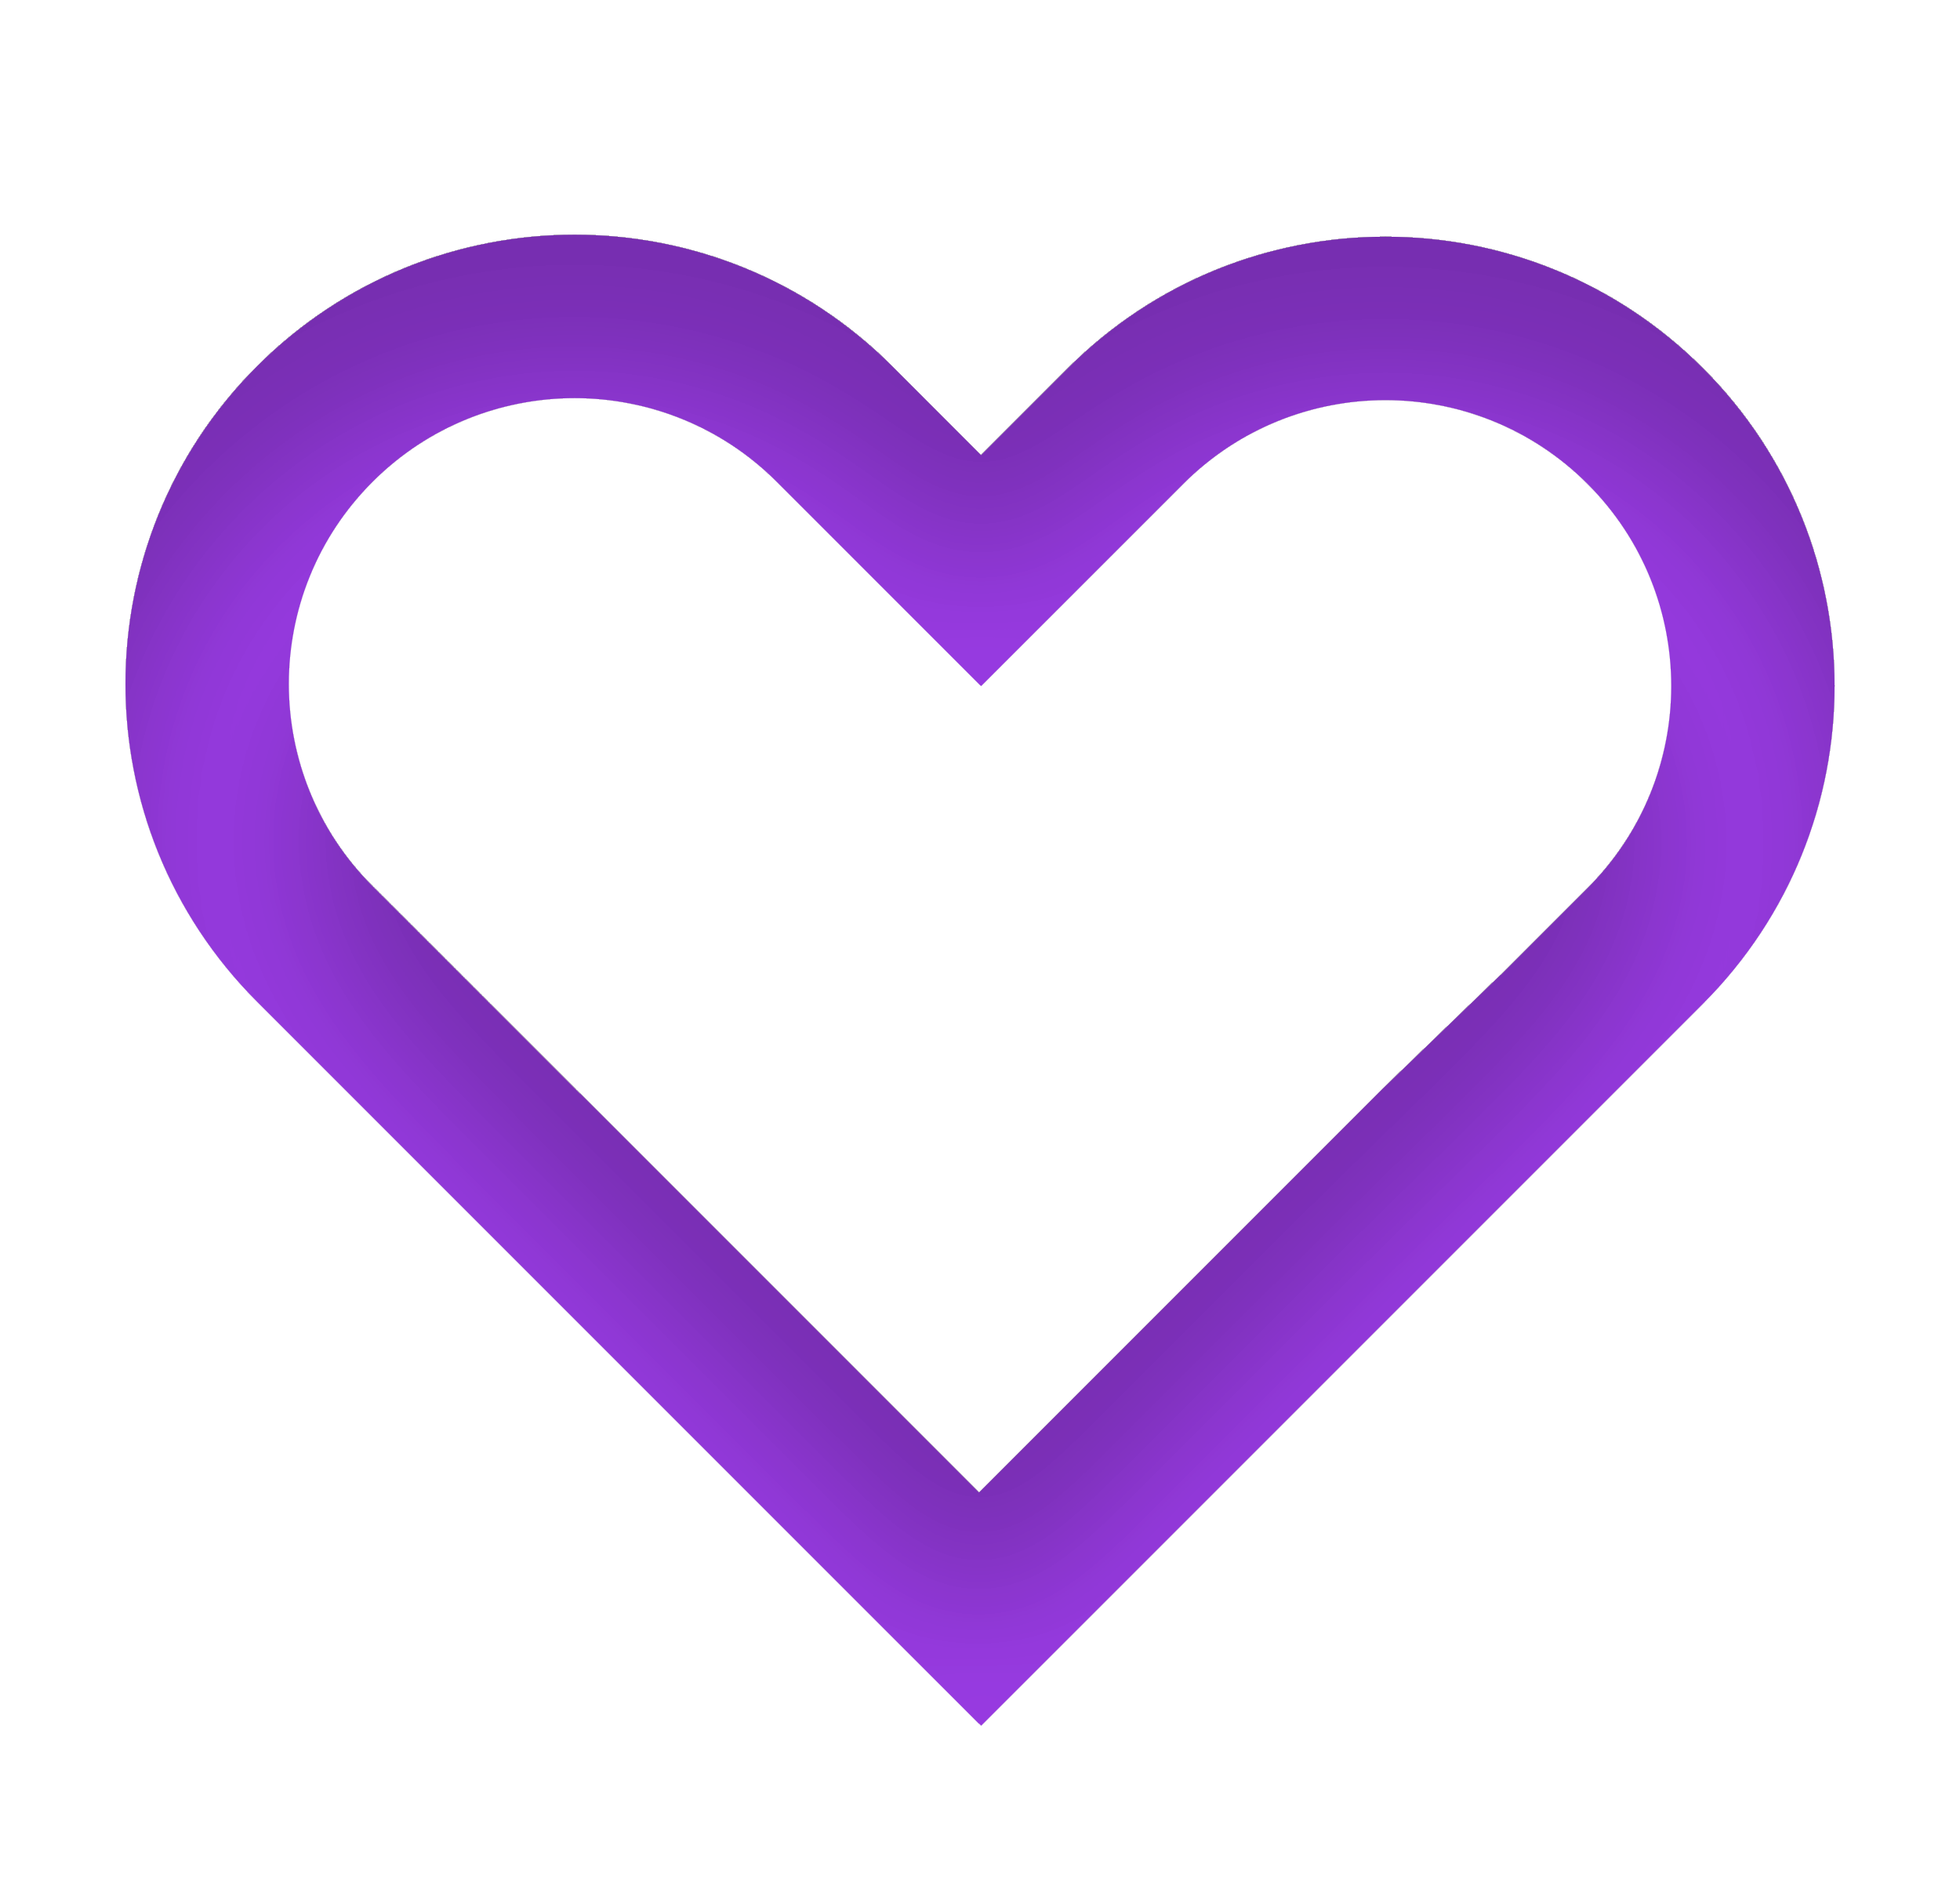
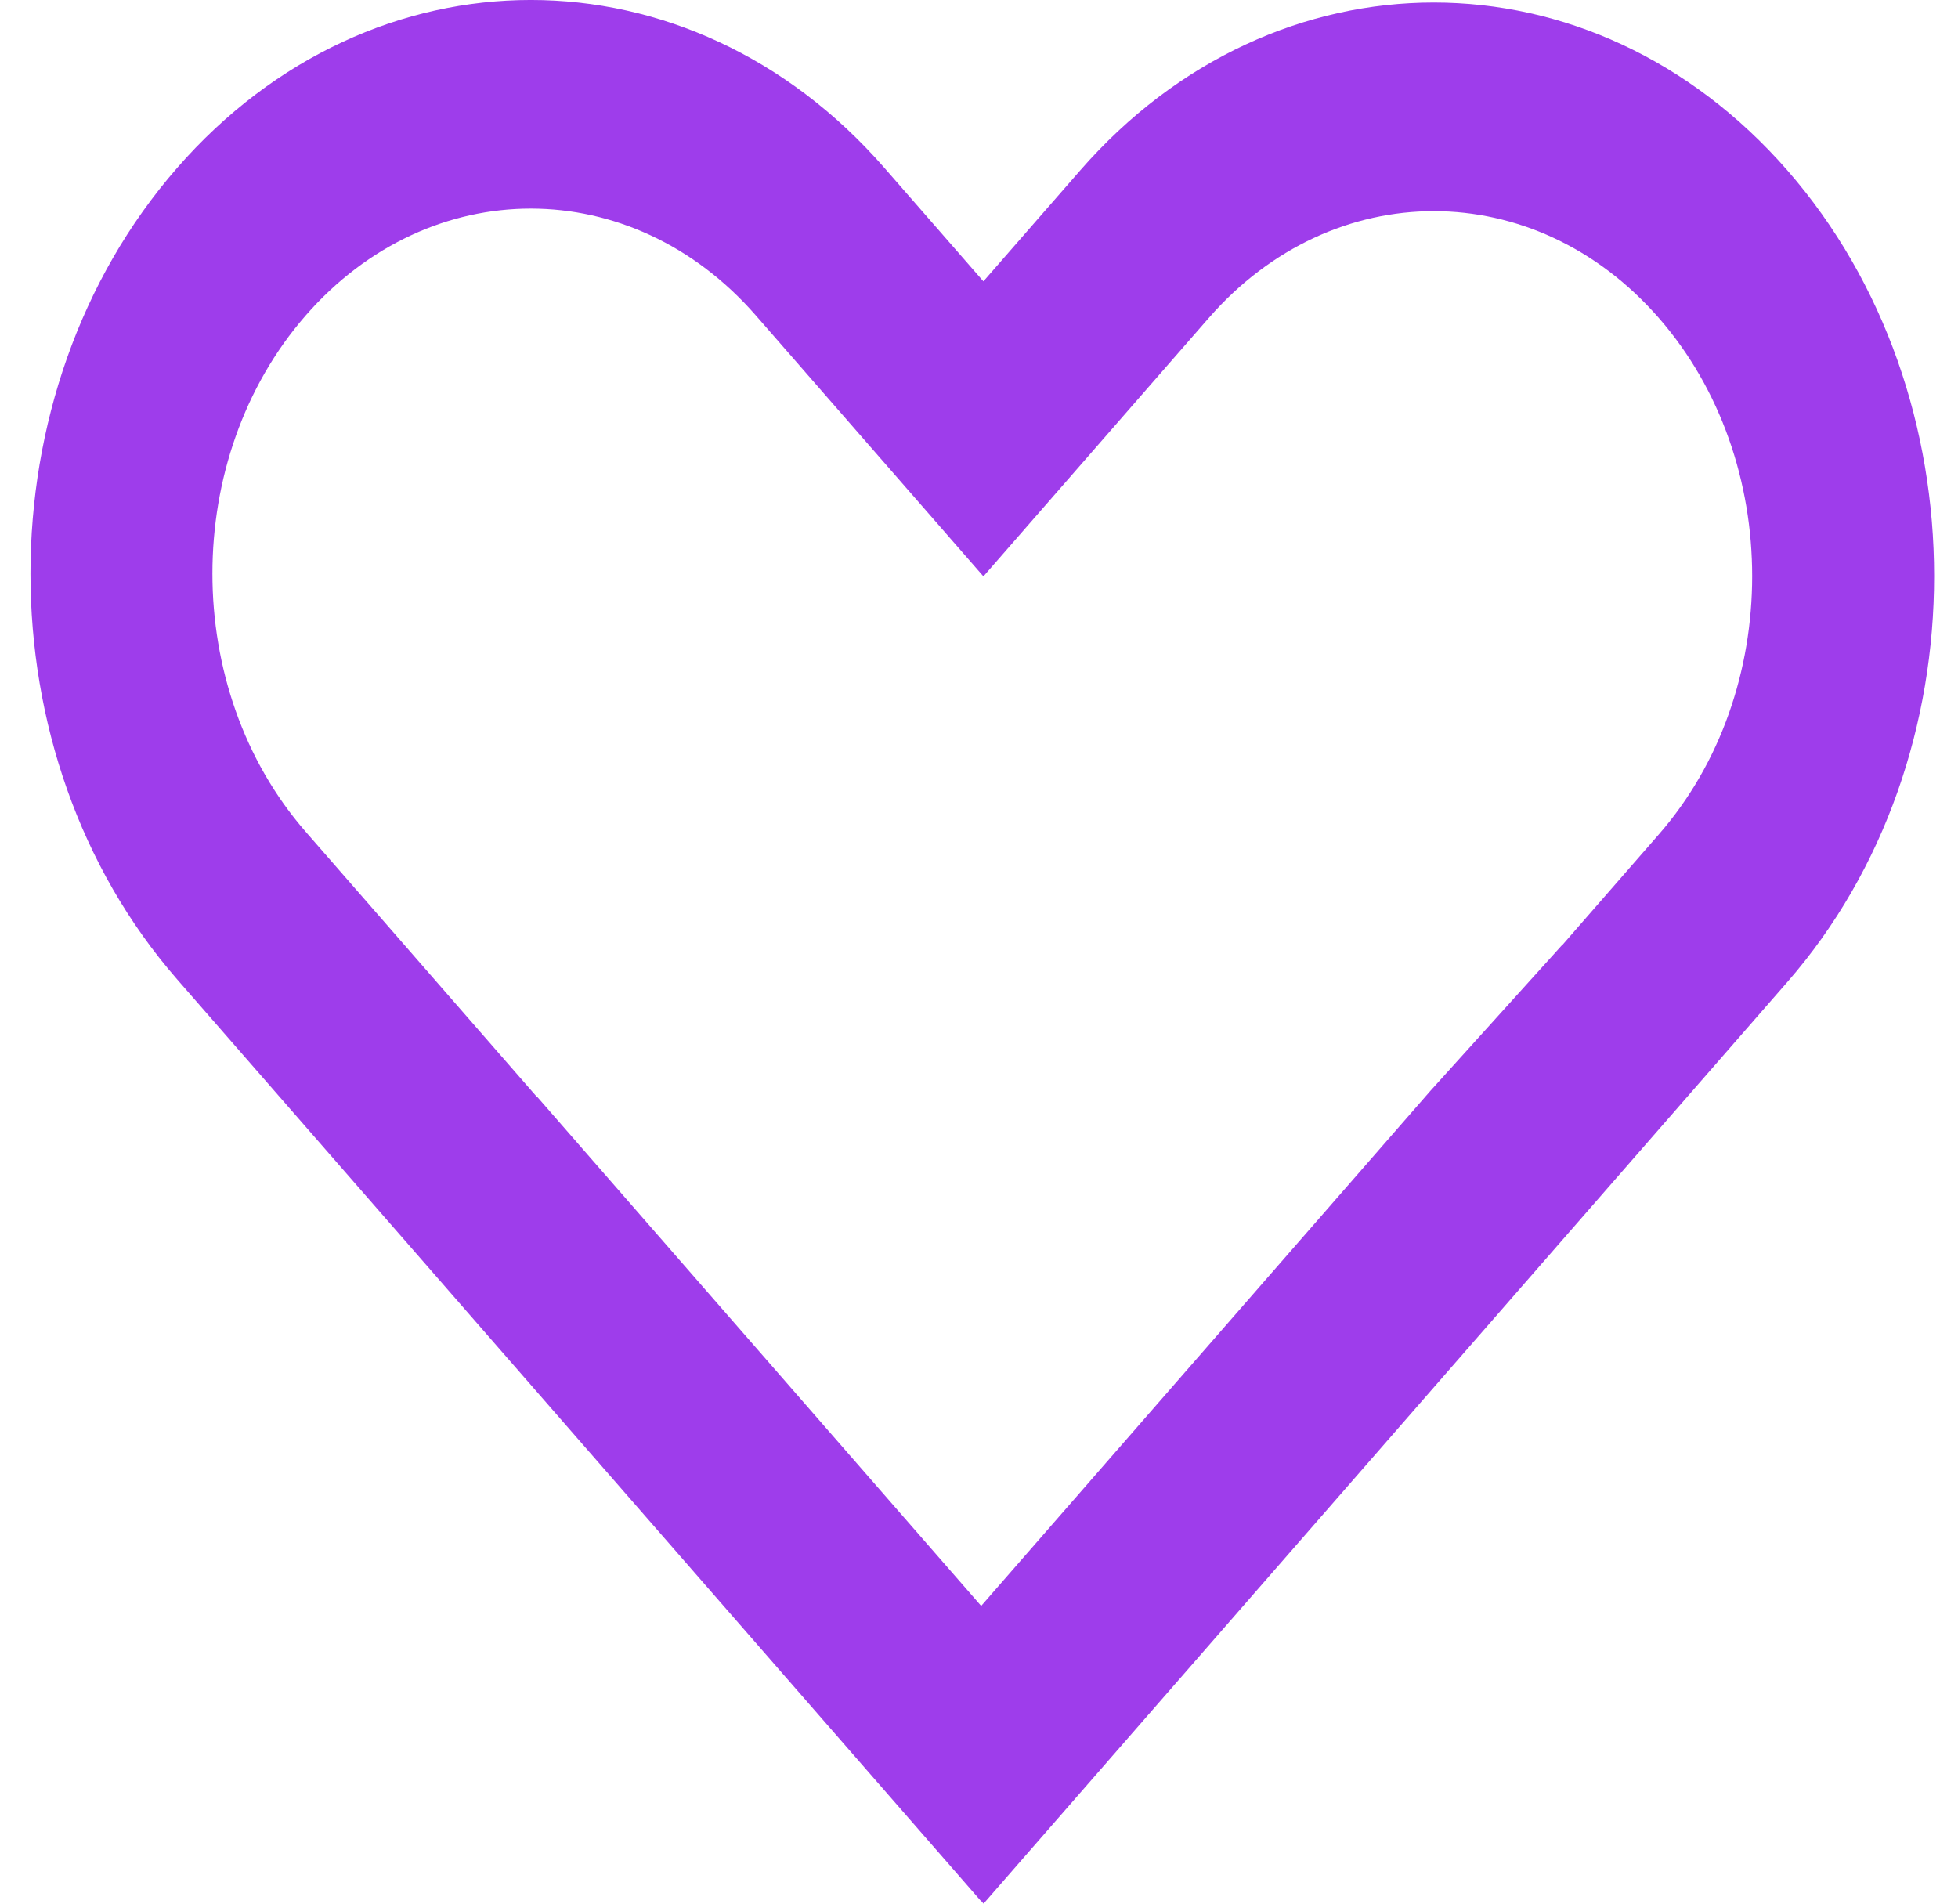
- <svg xmlns="http://www.w3.org/2000/svg" width="50" height="48" viewBox="0 0 50 48" fill="none">
-   <g filter="url(#filter0_i_99_2550)">
-     <path fill-rule="evenodd" clip-rule="evenodd" d="M25.026 11.608L22.762 9.343C18.287 4.868 11.032 4.868 6.557 9.343C2.082 13.818 2.082 21.073 6.557 25.548L24.971 43.962L24.975 43.958L25.03 44.013L43.444 25.599C47.919 21.124 47.919 13.869 43.444 9.394C38.97 4.919 31.715 4.919 27.24 9.394L25.026 11.608ZM24.975 38.066L35.259 27.782L38.282 24.863L38.285 24.866L40.498 22.652C43.346 19.805 43.346 15.188 40.498 12.341C37.651 9.493 33.034 9.493 30.186 12.341L25.029 17.498L25.013 17.483L25.011 17.485L19.816 12.289C16.968 9.442 12.351 9.442 9.504 12.289C6.656 15.137 6.656 19.754 9.504 22.602L14.794 27.892L14.798 27.888L24.975 38.066Z" fill="#8F1FE8" fill-opacity="0.86" />
-   </g>
-   <defs>
-     <filter id="filter0_i_99_2550" x="0" y="0" width="50" height="54" filterUnits="userSpaceOnUse" color-interpolation-filters="sRGB">
-       <feFlood flood-opacity="0" result="BackgroundImageFix" />
-       <feBlend mode="normal" in="SourceGraphic" in2="BackgroundImageFix" result="shape" />
-       <feColorMatrix in="SourceAlpha" type="matrix" values="0 0 0 0 0 0 0 0 0 0 0 0 0 0 0 0 0 0 127 0" result="hardAlpha" />
-       <feOffset dy="4" />
-       <feGaussianBlur stdDeviation="2" />
-       <feComposite in2="hardAlpha" operator="arithmetic" k2="-1" k3="1" />
-       <feColorMatrix type="matrix" values="0 0 0 0 0 0 0 0 0 0 0 0 0 0 0 0 0 0 0.25 0" />
-       <feBlend mode="normal" in2="shape" result="effect1_innerShadow_99_2550" />
-     </filter>
-   </defs>
+ <svg xmlns="http://www.w3.org/2000/svg" width="36" height="35" viewBox="0 0 36 35" fill="none">
+   <path fill-rule="evenodd" clip-rule="evenodd" d="M18.081 5.173L16.263 3.089C12.671 -1.03 6.847 -1.03 3.255 3.089C-0.338 7.208 -0.338 13.885 3.255 18.004L18.037 34.953L18.04 34.95L18.084 35L32.866 18.051C36.459 13.932 36.459 7.255 32.866 3.136C29.274 -0.983 23.45 -0.983 19.858 3.136L18.081 5.173ZM18.04 29.526L26.296 20.06L28.722 17.374L28.724 17.377L30.501 15.339C32.787 12.718 32.787 8.469 30.501 5.848C28.215 3.227 24.509 3.227 22.223 5.848L18.083 10.595L18.071 10.581L18.069 10.583L13.898 5.801C11.612 3.18 7.906 3.18 5.62 5.801C3.334 8.422 3.334 12.671 5.62 15.292L9.867 20.162L9.87 20.158L18.04 29.526Z" fill="#8F1FE8" fill-opacity="0.86" />
</svg>
